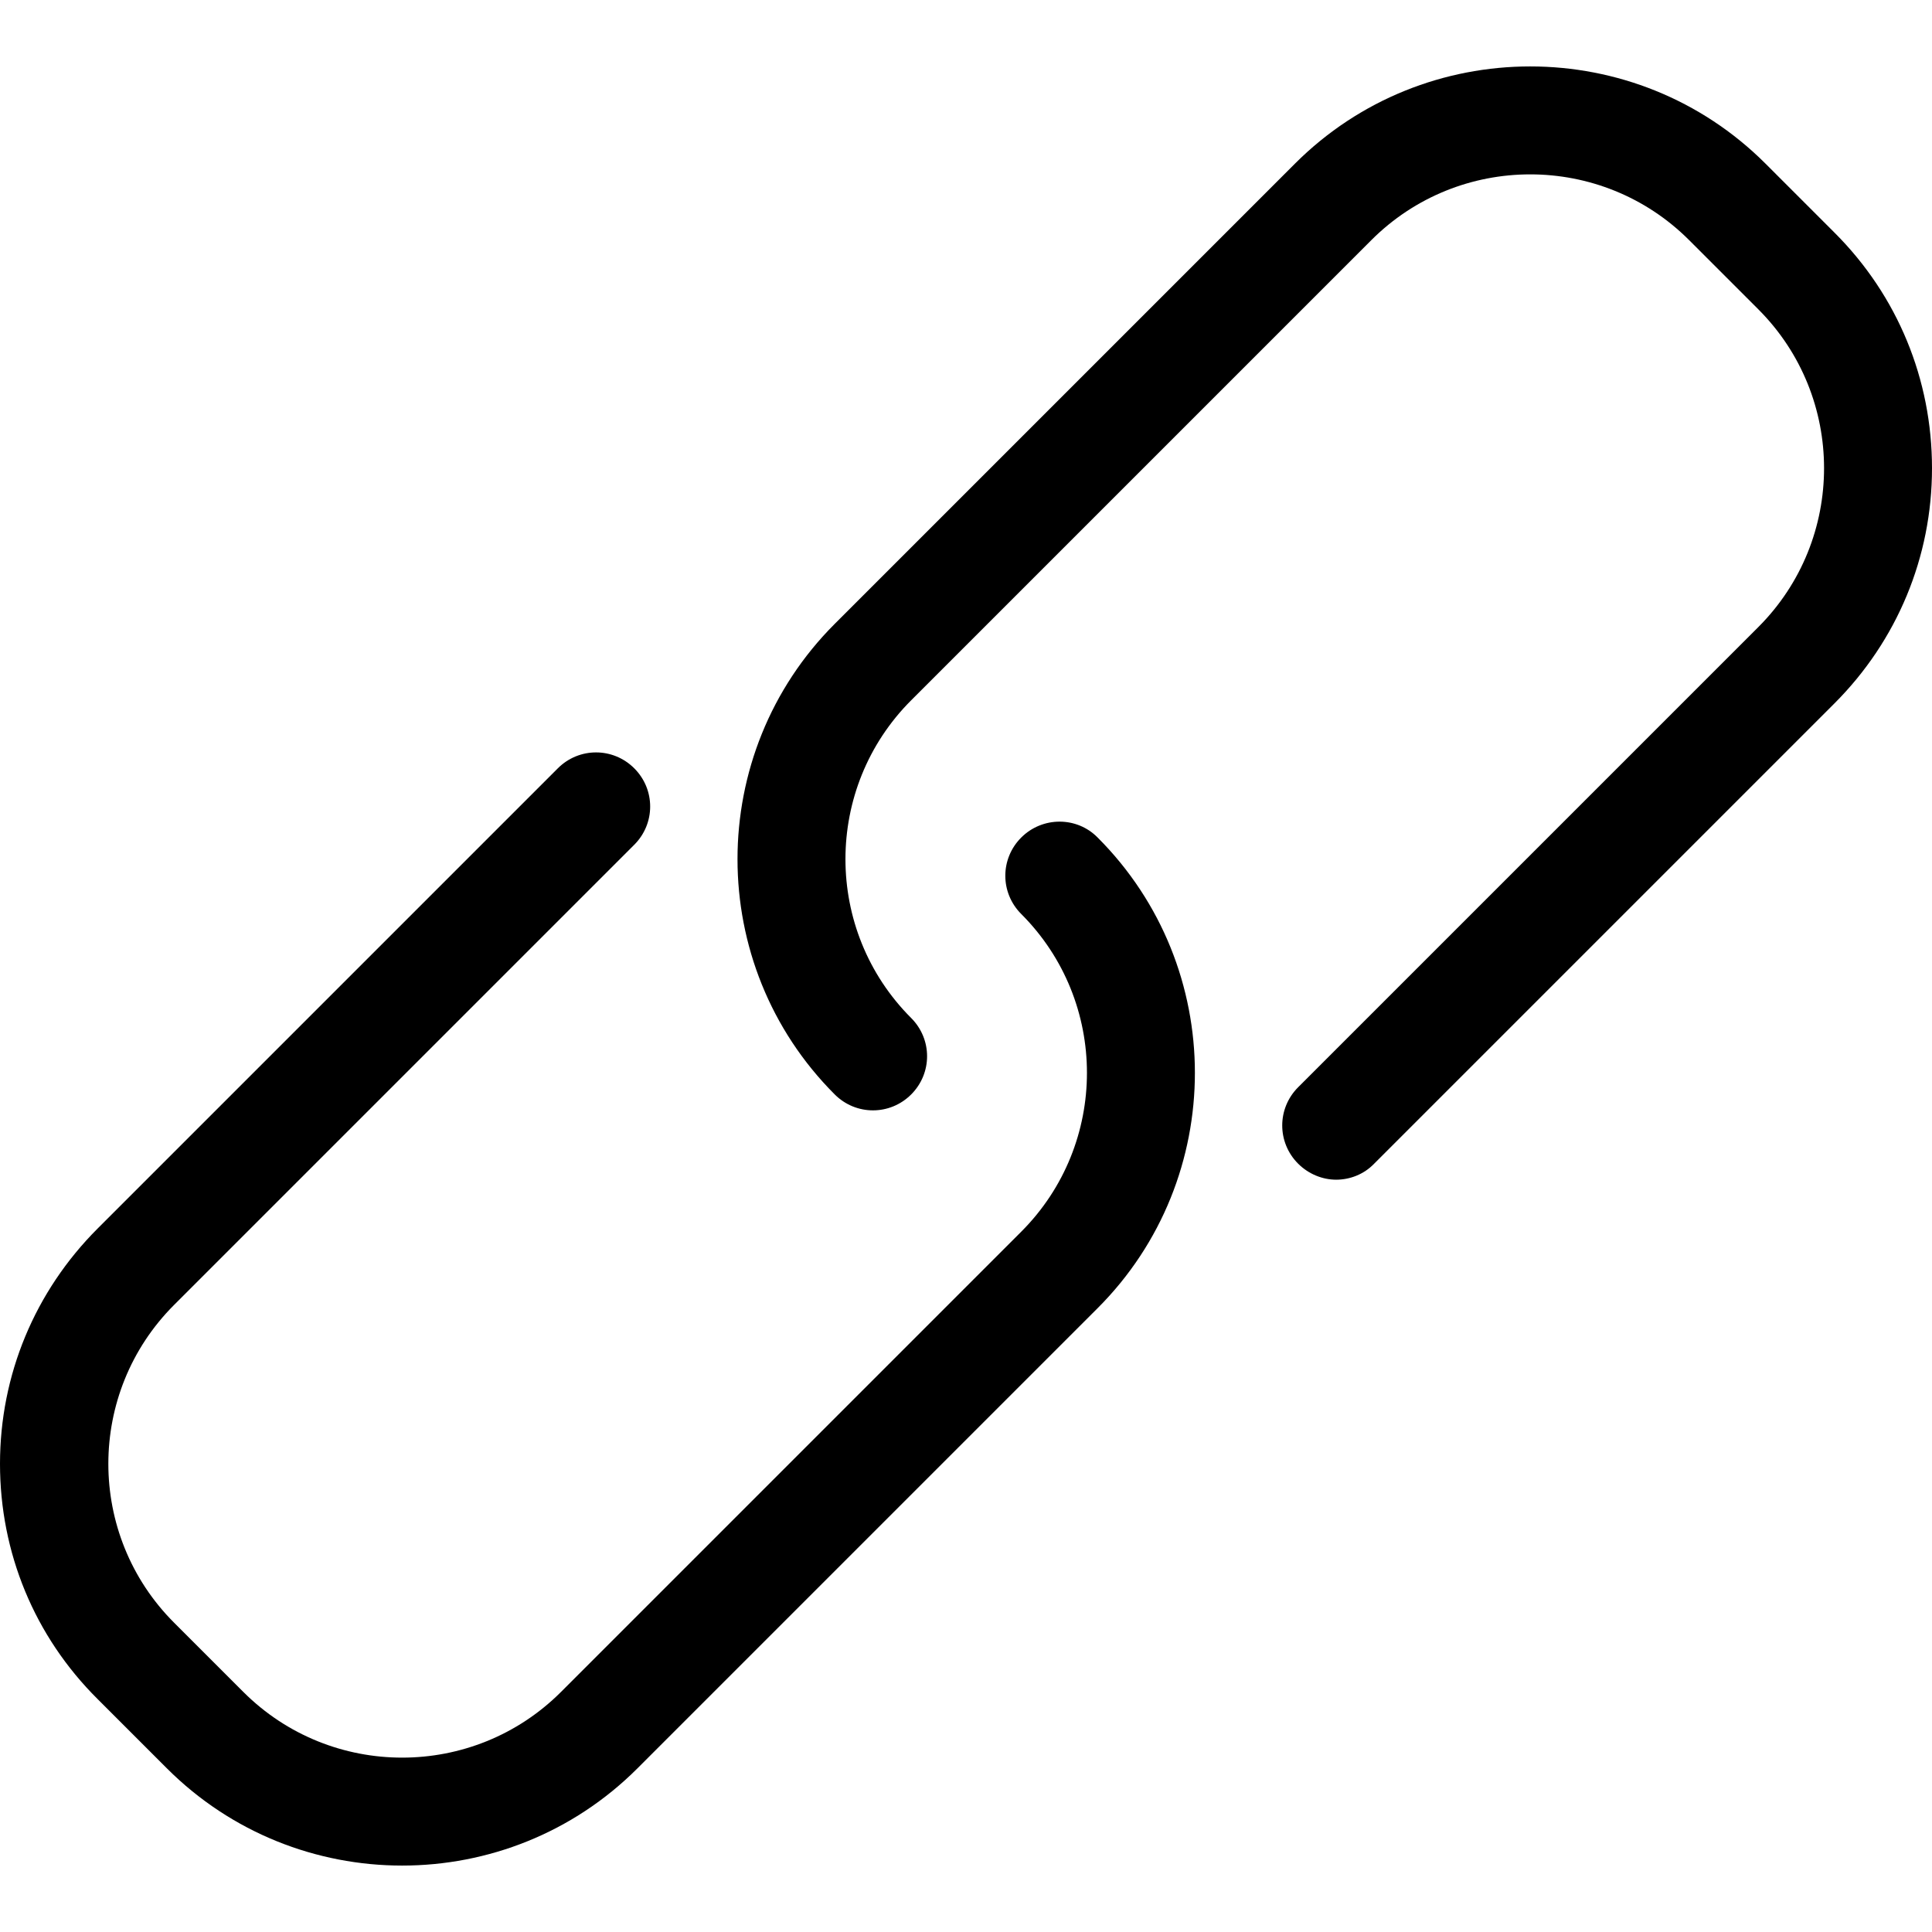
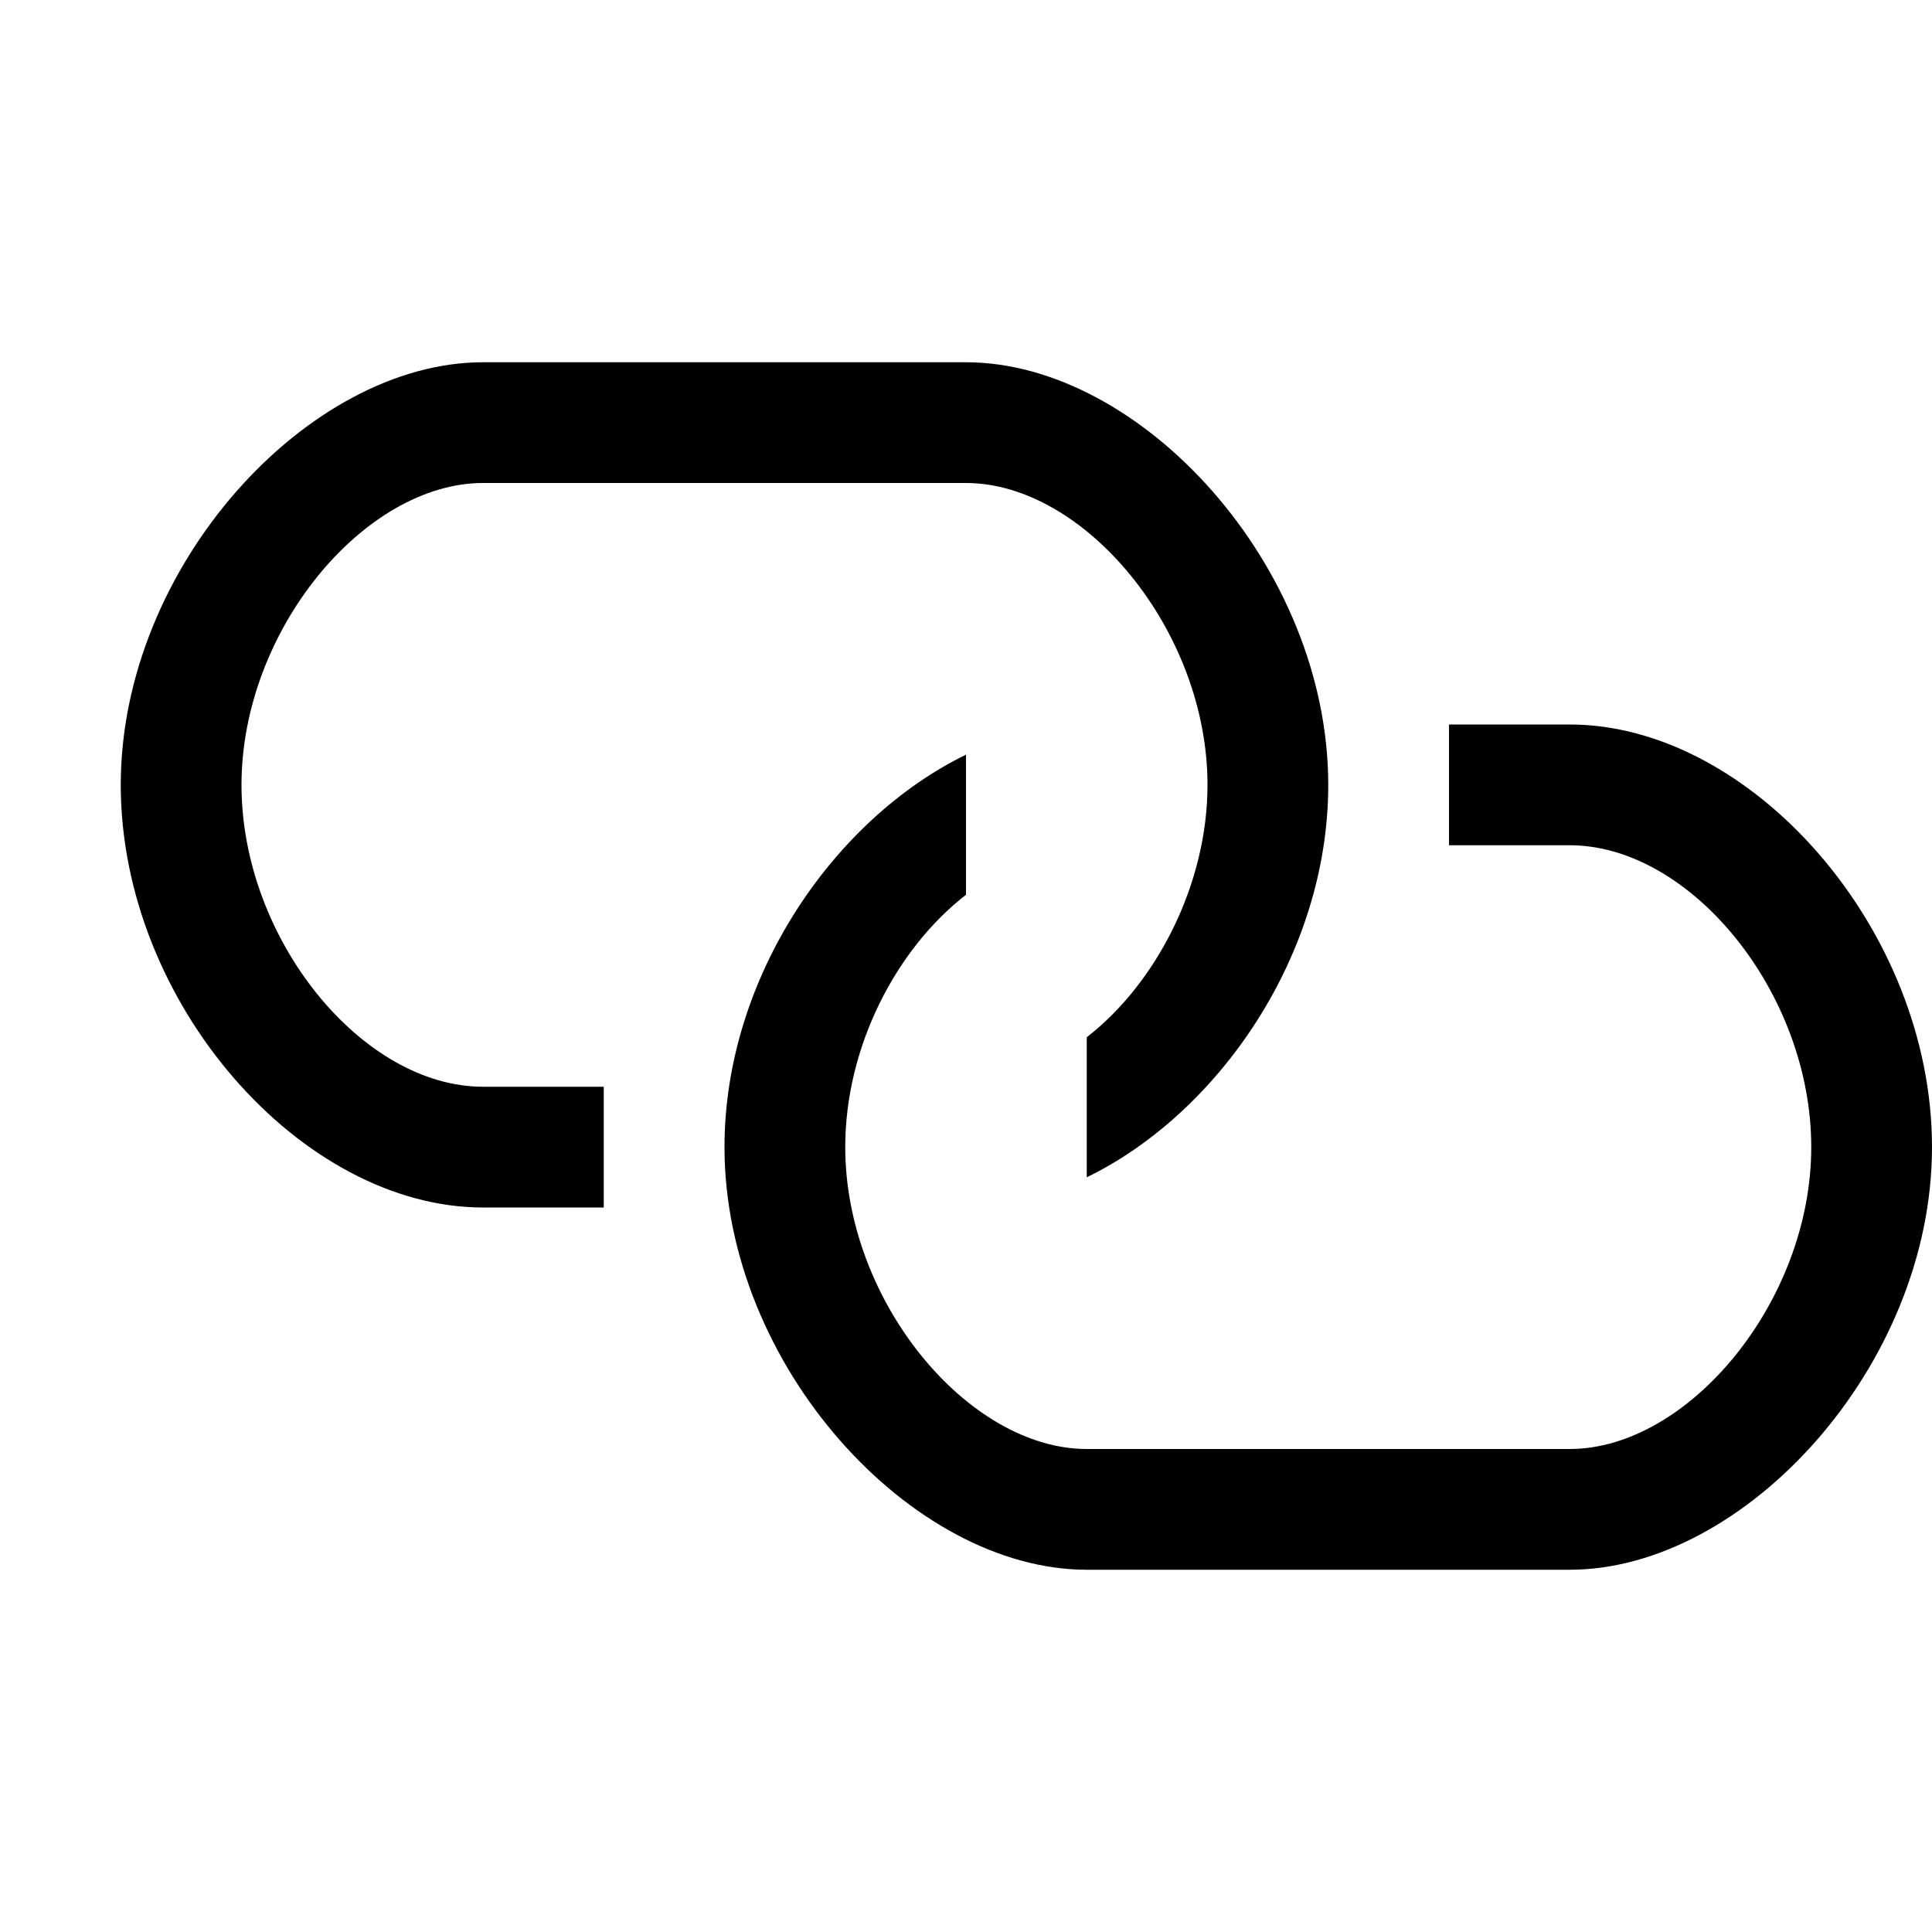
- <svg xmlns="http://www.w3.org/2000/svg" version="1.1" id="Capa_1" x="0px" y="0px" viewBox="0 0 482.8 482.8" style="enable-background:new 0 0 482.8 482.8;" xml:space="preserve">
-   <g>
-     <g>
-       <path d="M255.2,209.3c-5.3,5.3-5.3,13.8,0,19.1c21.9,21.9,21.9,57.5,0,79.4l-115,115c-21.9,21.9-57.5,21.9-79.4,0l-17.3-17.3    c-21.9-21.9-21.9-57.5,0-79.4l115-115c5.3-5.3,5.3-13.8,0-19.1s-13.8-5.3-19.1,0l-115,115C8.7,322.7,0,343.6,0,365.8    c0,22.2,8.6,43.1,24.4,58.8l17.3,17.3c16.2,16.2,37.5,24.3,58.8,24.3s42.6-8.1,58.8-24.3l115-115c32.4-32.4,32.4-85.2,0-117.6    C269.1,204,260.5,204,255.2,209.3z" />
-       <path d="M458.5,58.2l-17.3-17.3c-32.4-32.4-85.2-32.4-117.6,0l-115,115c-32.4,32.4-32.4,85.2,0,117.6c5.3,5.3,13.8,5.3,19.1,0    s5.3-13.8,0-19.1c-21.9-21.9-21.9-57.5,0-79.4l115-115c21.9-21.9,57.5-21.9,79.4,0l17.3,17.3c21.9,21.9,21.9,57.5,0,79.4l-115,115    c-5.3,5.3-5.3,13.8,0,19.1c2.6,2.6,6.1,4,9.5,4s6.9-1.3,9.5-4l115-115c15.7-15.7,24.4-36.6,24.4-58.8    C482.8,94.8,474.2,73.9,458.5,58.2z" />
+ <svg xmlns="http://www.w3.org/2000/svg" width="16px" height="16px" viewBox="0 0 16 16" version="1.1">
+   <defs />
+   <g id="Octicons" stroke="none" stroke-width="1" fill="none" fill-rule="evenodd">
+     <g id="link" fill="#000000">
+       <path d="M4,9 L5,9 L5,10 L4,10 C2.5,10 1,8.31 1,6.5 C1,4.69 2.55,3 4,3 L8,3 C9.45,3 11,4.69 11,6.5 C11,7.91 10.09,9.22 9,9.75 L9,8.59 C9.58,8.14 10,7.32 10,6.5 C10,5.22 8.98,4 8,4 L4,4 C3.02,4 2,5.22 2,6.5 C2,7.78 3,9 4,9 L4,9 Z M13,6 L12,6 L12,7 L13,7 C14,7 15,8.22 15,9.5 C15,10.78 13.98,12 13,12 L9,12 C8.02,12 7,10.78 7,9.5 C7,8.67 7.42,7.86 8,7.41 L8,6.25 C6.91,6.78 6,8.09 6,9.5 C6,11.31 7.55,13 9,13 L13,13 C14.45,13 16,11.31 16,9.5 C16,7.69 14.5,6 13,6 L13,6 Z" id="Shape" />
    </g>
  </g>
-   <g>
- </g>
-   <g>
- </g>
-   <g>
- </g>
-   <g>
- </g>
-   <g>
- </g>
-   <g>
- </g>
-   <g>
- </g>
-   <g>
- </g>
-   <g>
- </g>
-   <g>
- </g>
-   <g>
- </g>
-   <g>
- </g>
-   <g>
- </g>
-   <g>
- </g>
-   <g>
- </g>
</svg>
